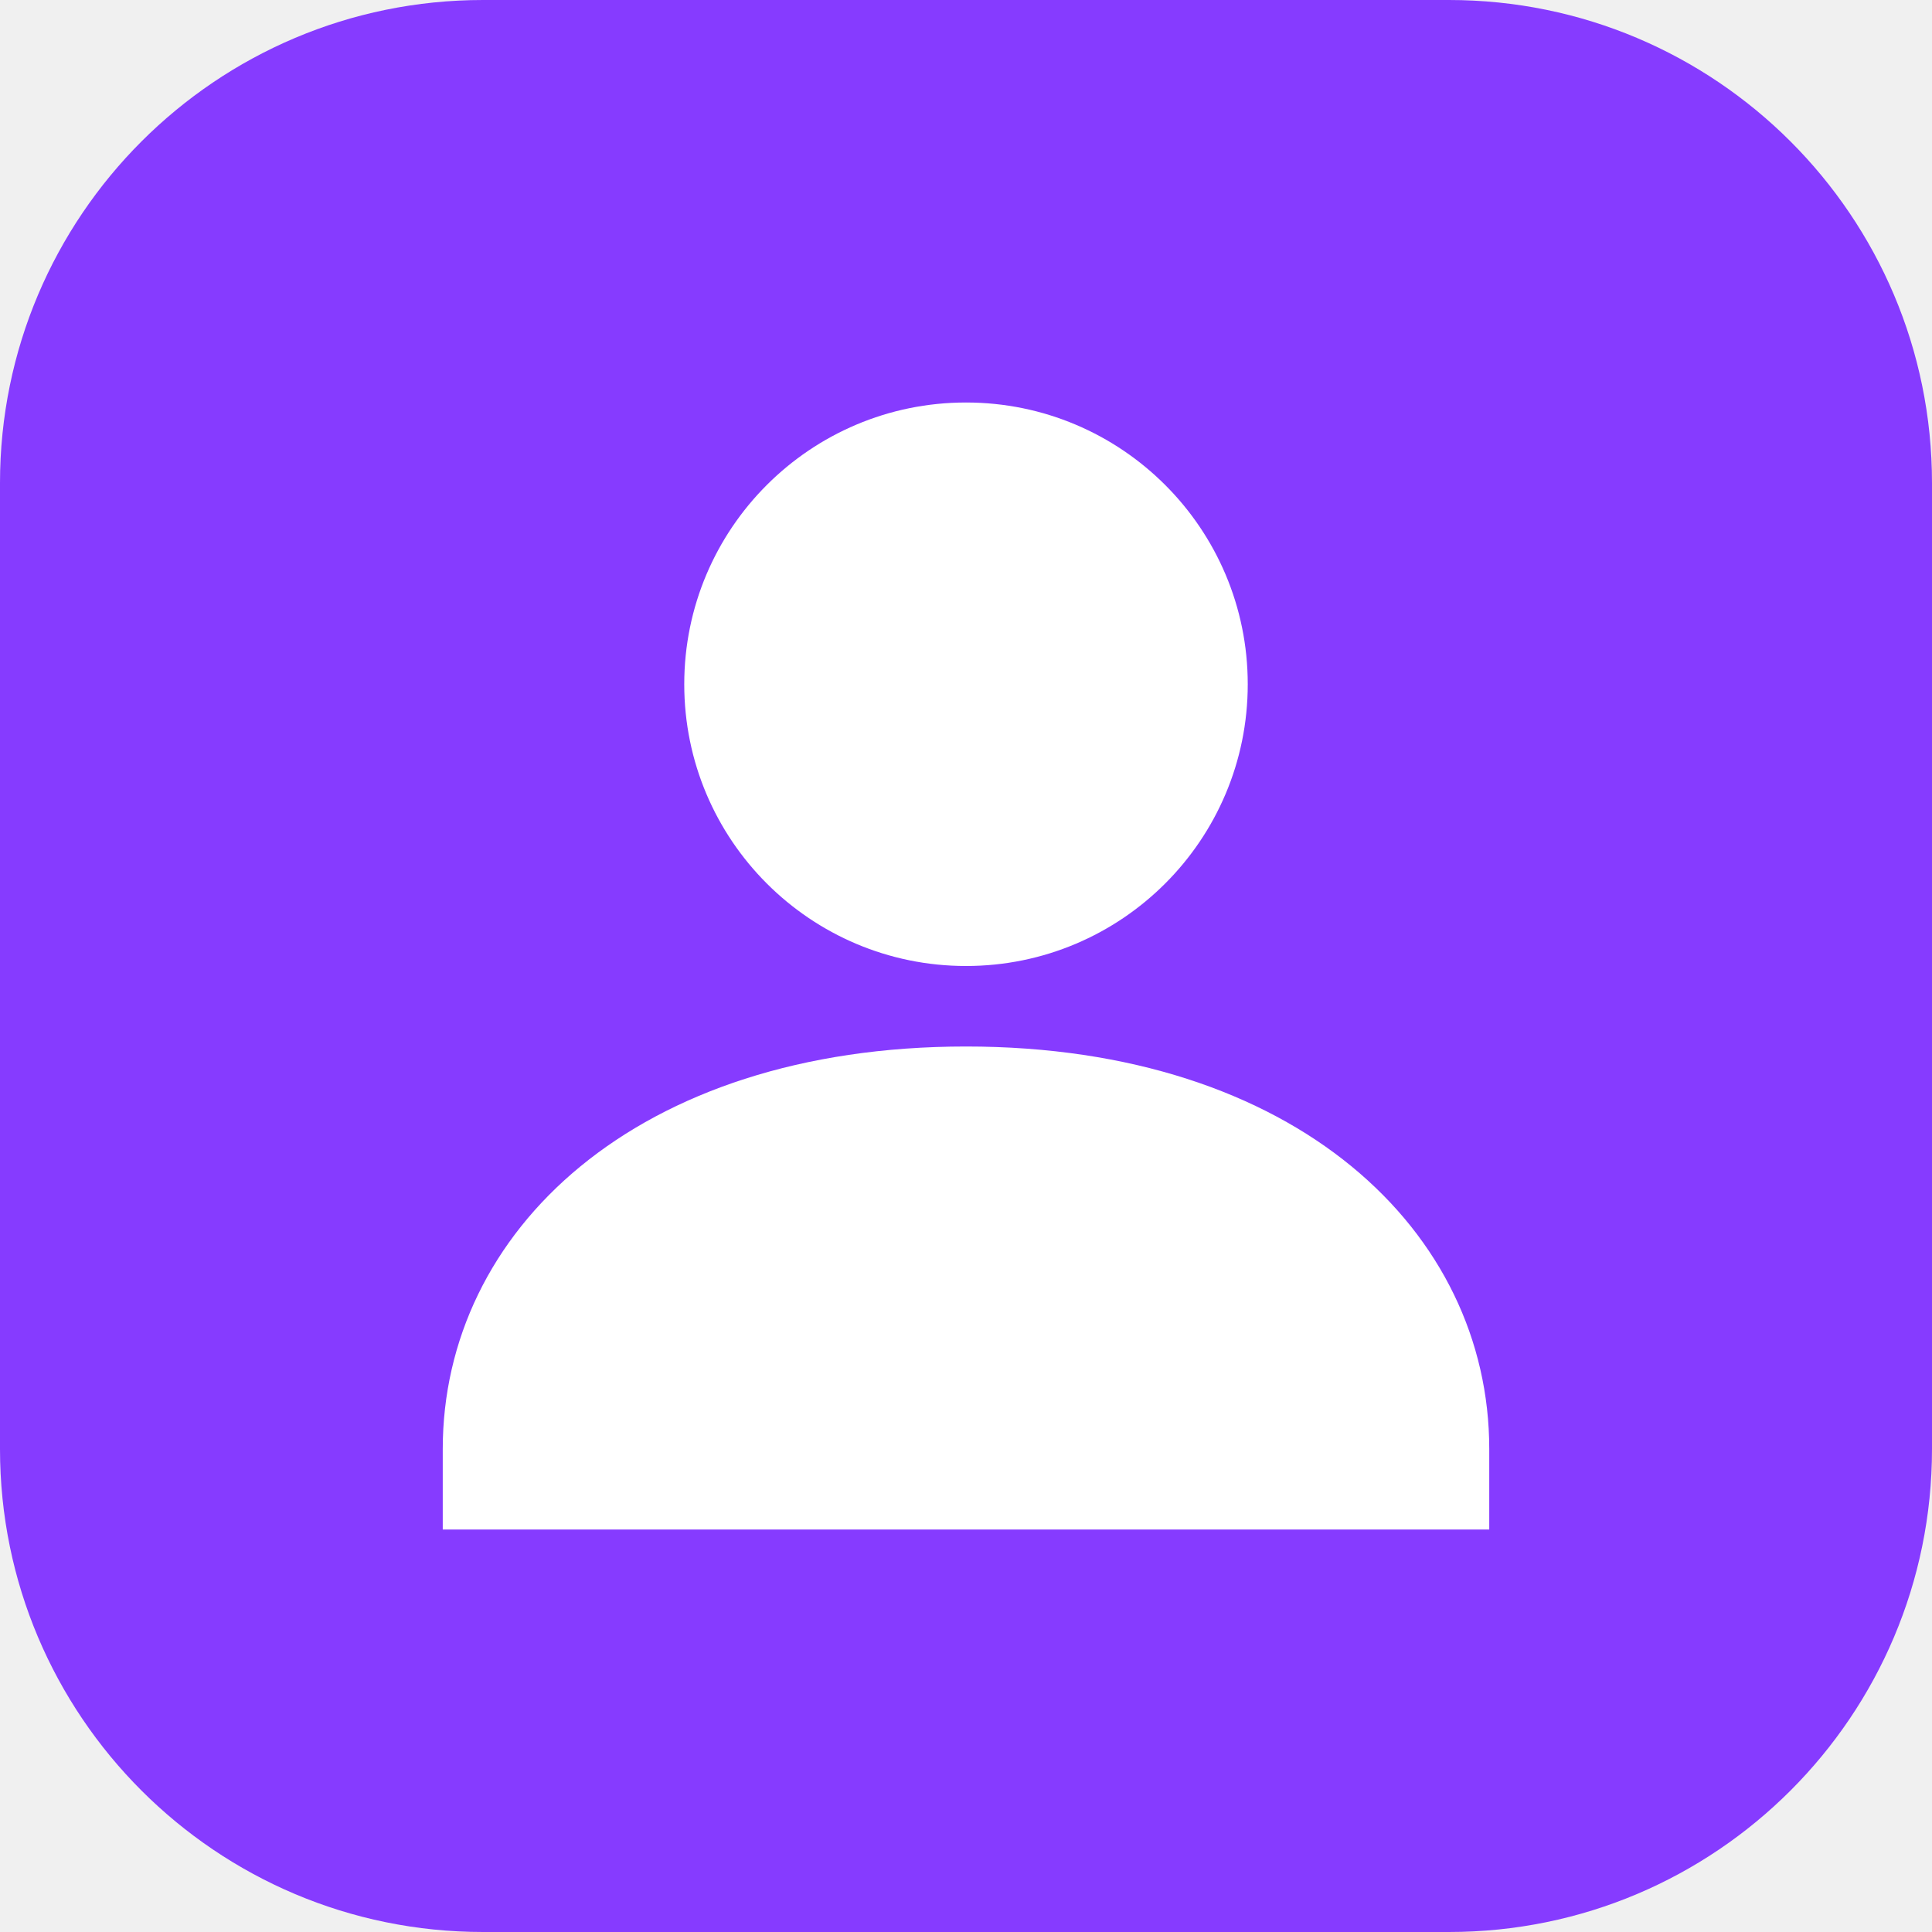
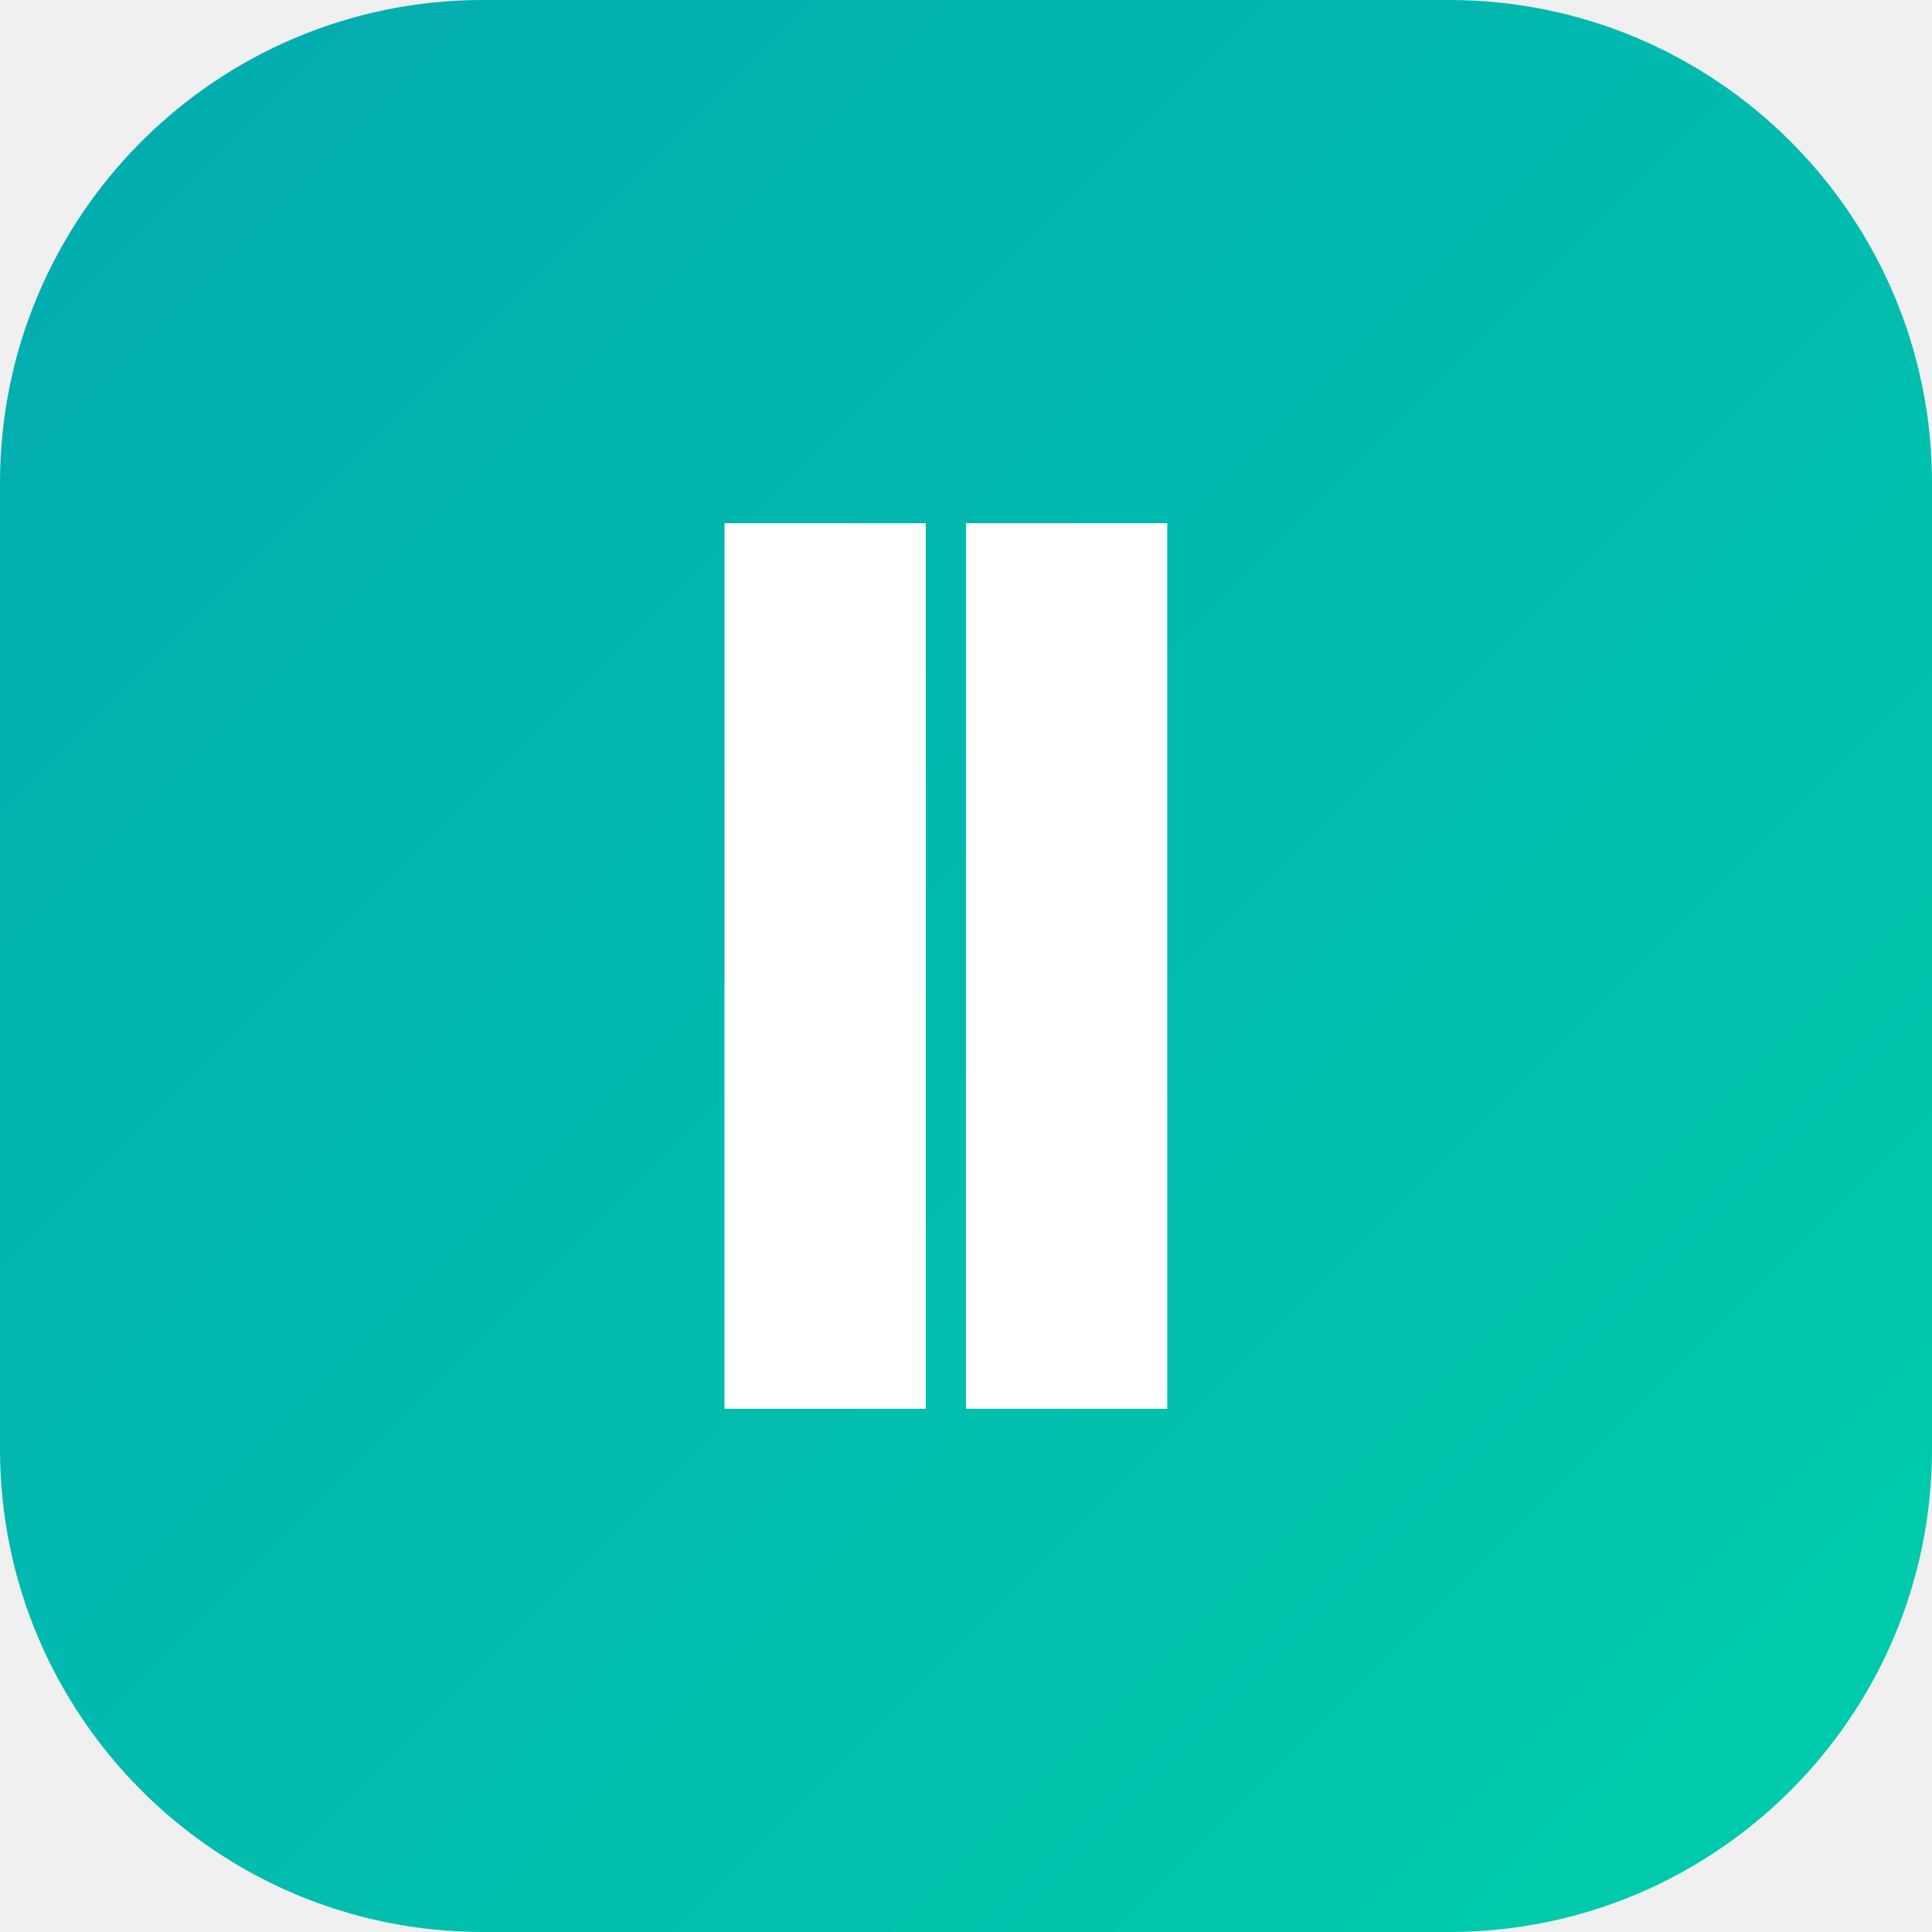
<svg xmlns="http://www.w3.org/2000/svg" viewBox="0 0 48 48">
-   <rect width="48" height="48" rx="12" fill="#863bff" />
-   <circle cx="24" cy="17" r="7" fill="#fff" />
-   <path fill="#fff" d="M24 26c-8.2 0-13 4.6-13 10v2h26v-2c0-5.4-4.8-10-13-10z" />
+   <defs>
+     <linearGradient id="g" x1="0" y1="0" x2="1" y2="1">
+       <stop offset="0" stop-color="#02aab0" />
+       <stop offset="1" stop-color="#00cdac" />
+     </linearGradient>
+   </defs>
+   <rect width="48" height="48" rx="12" fill="url(#g)" />
+   <path fill="#fff" d="M29 13h-5v22h5V13Zm-11 0h5v22h-5V13Z" />
</svg>
